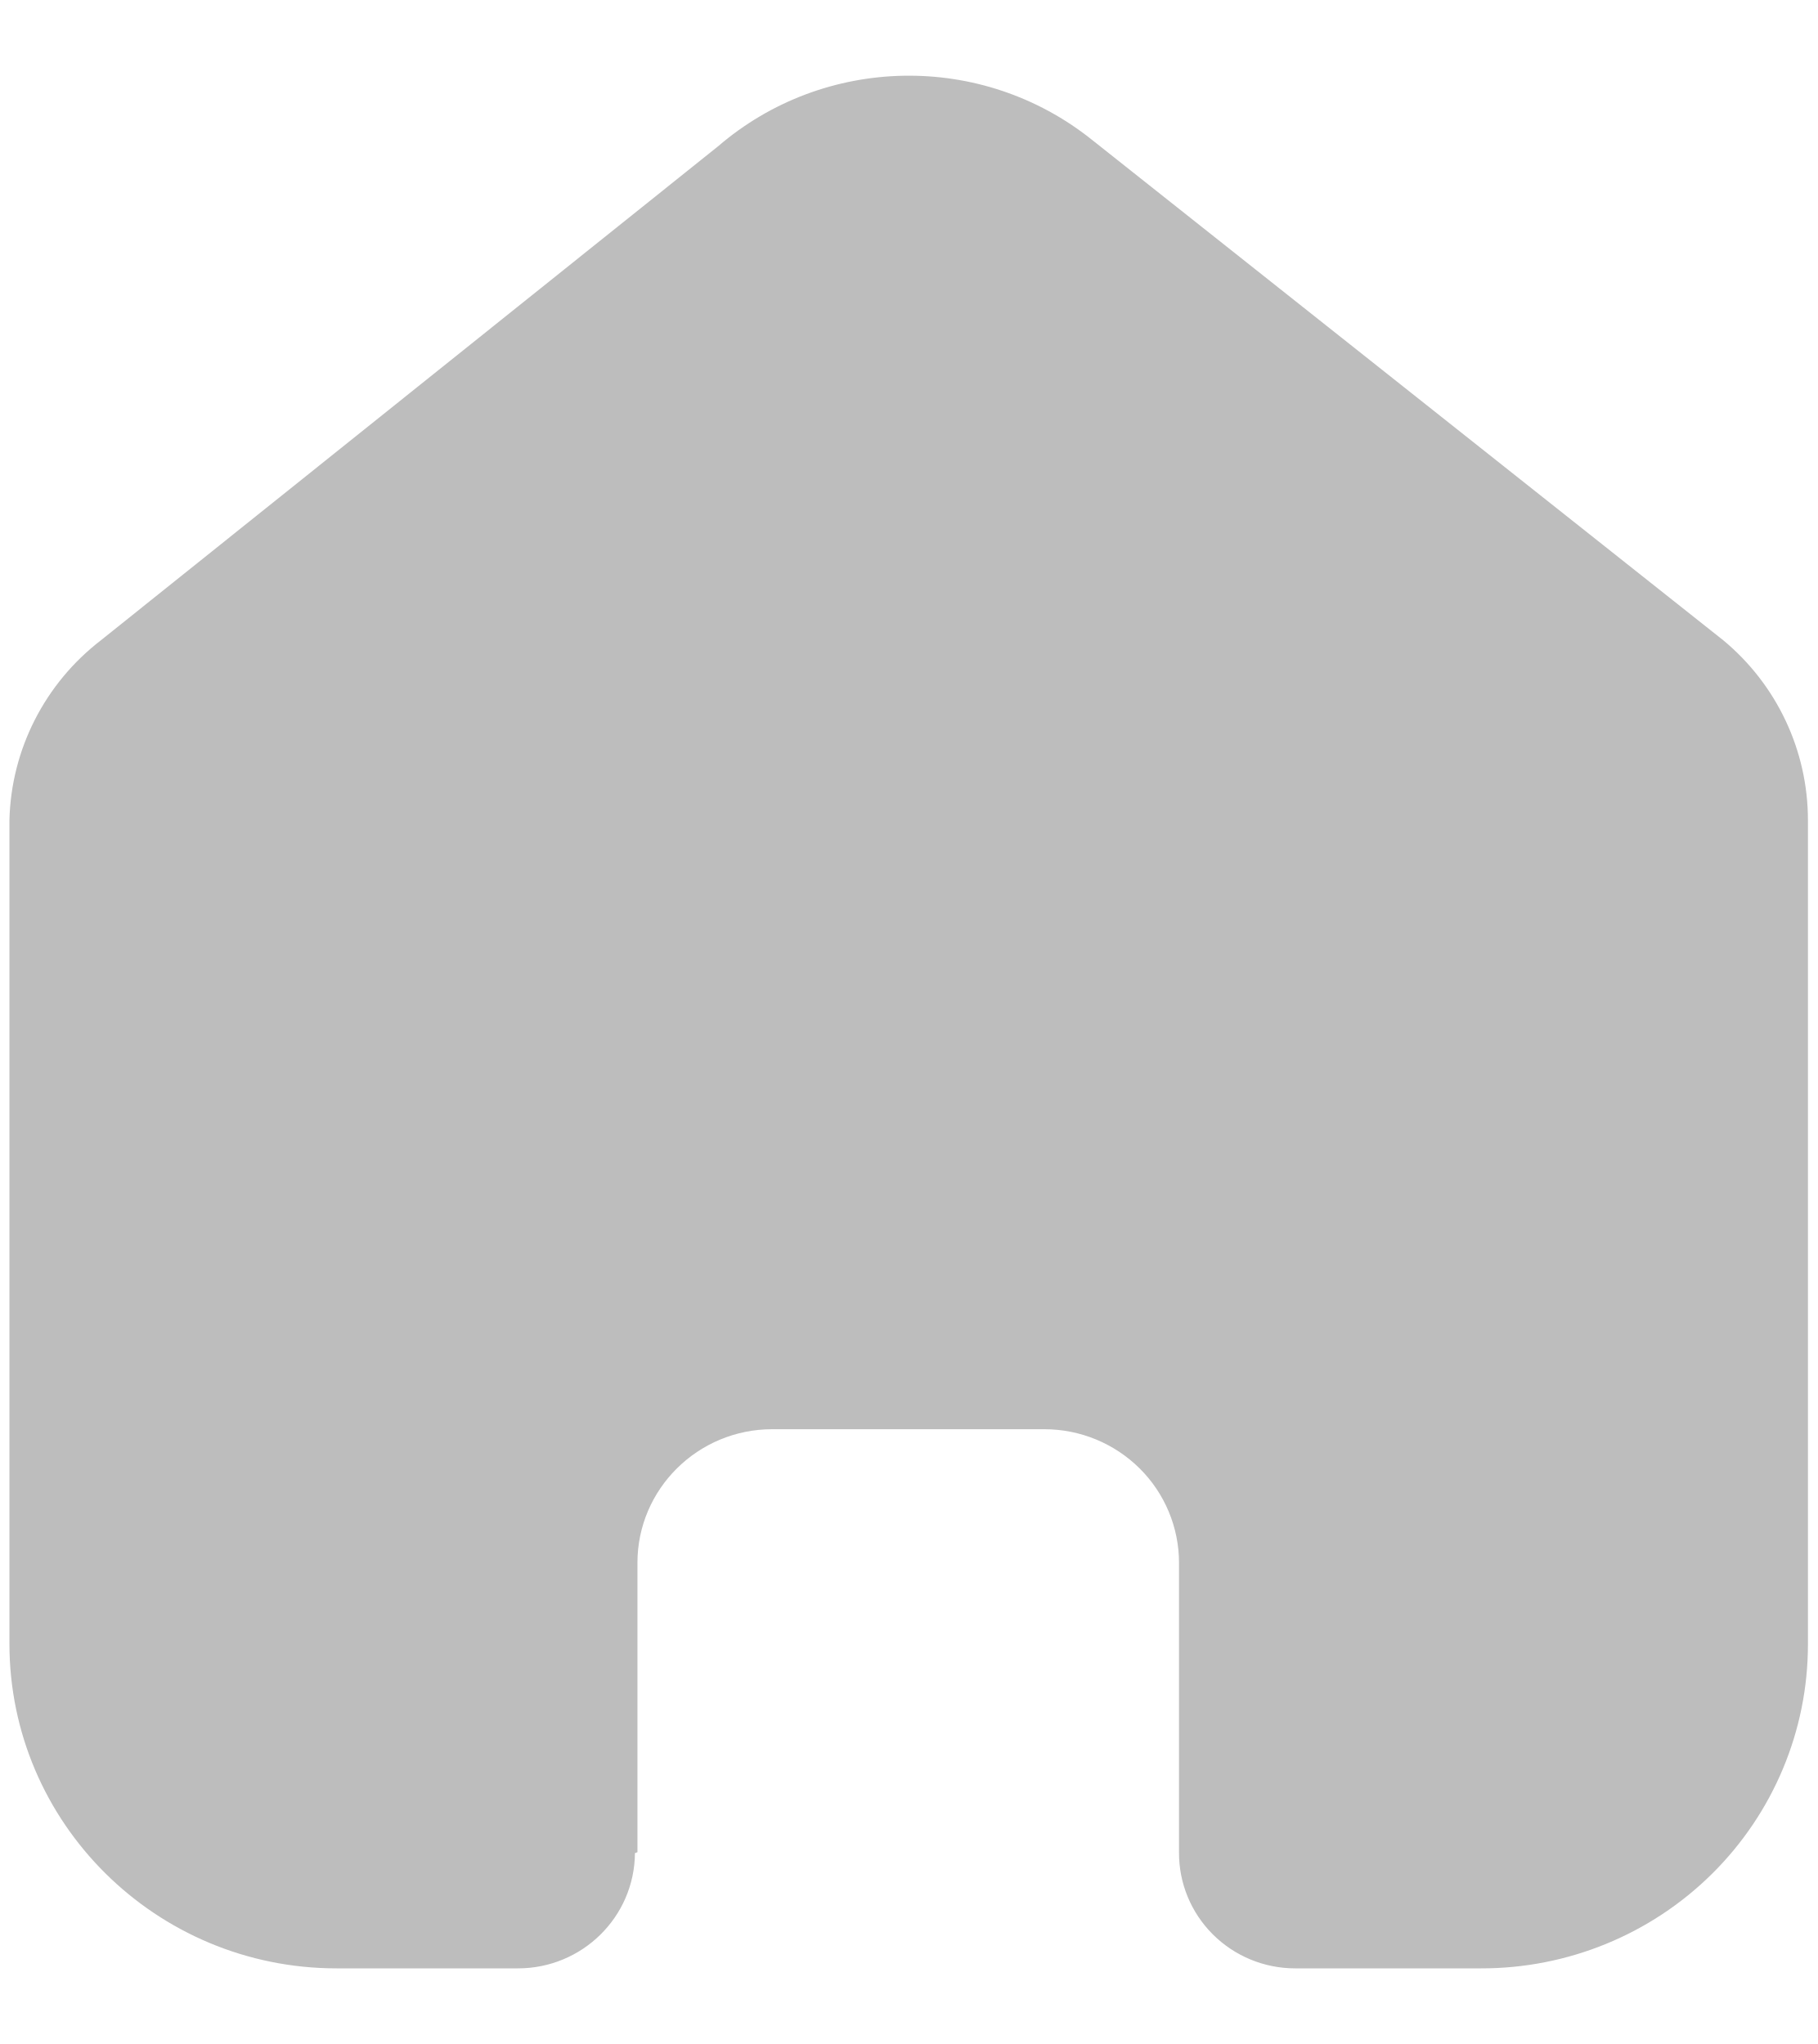
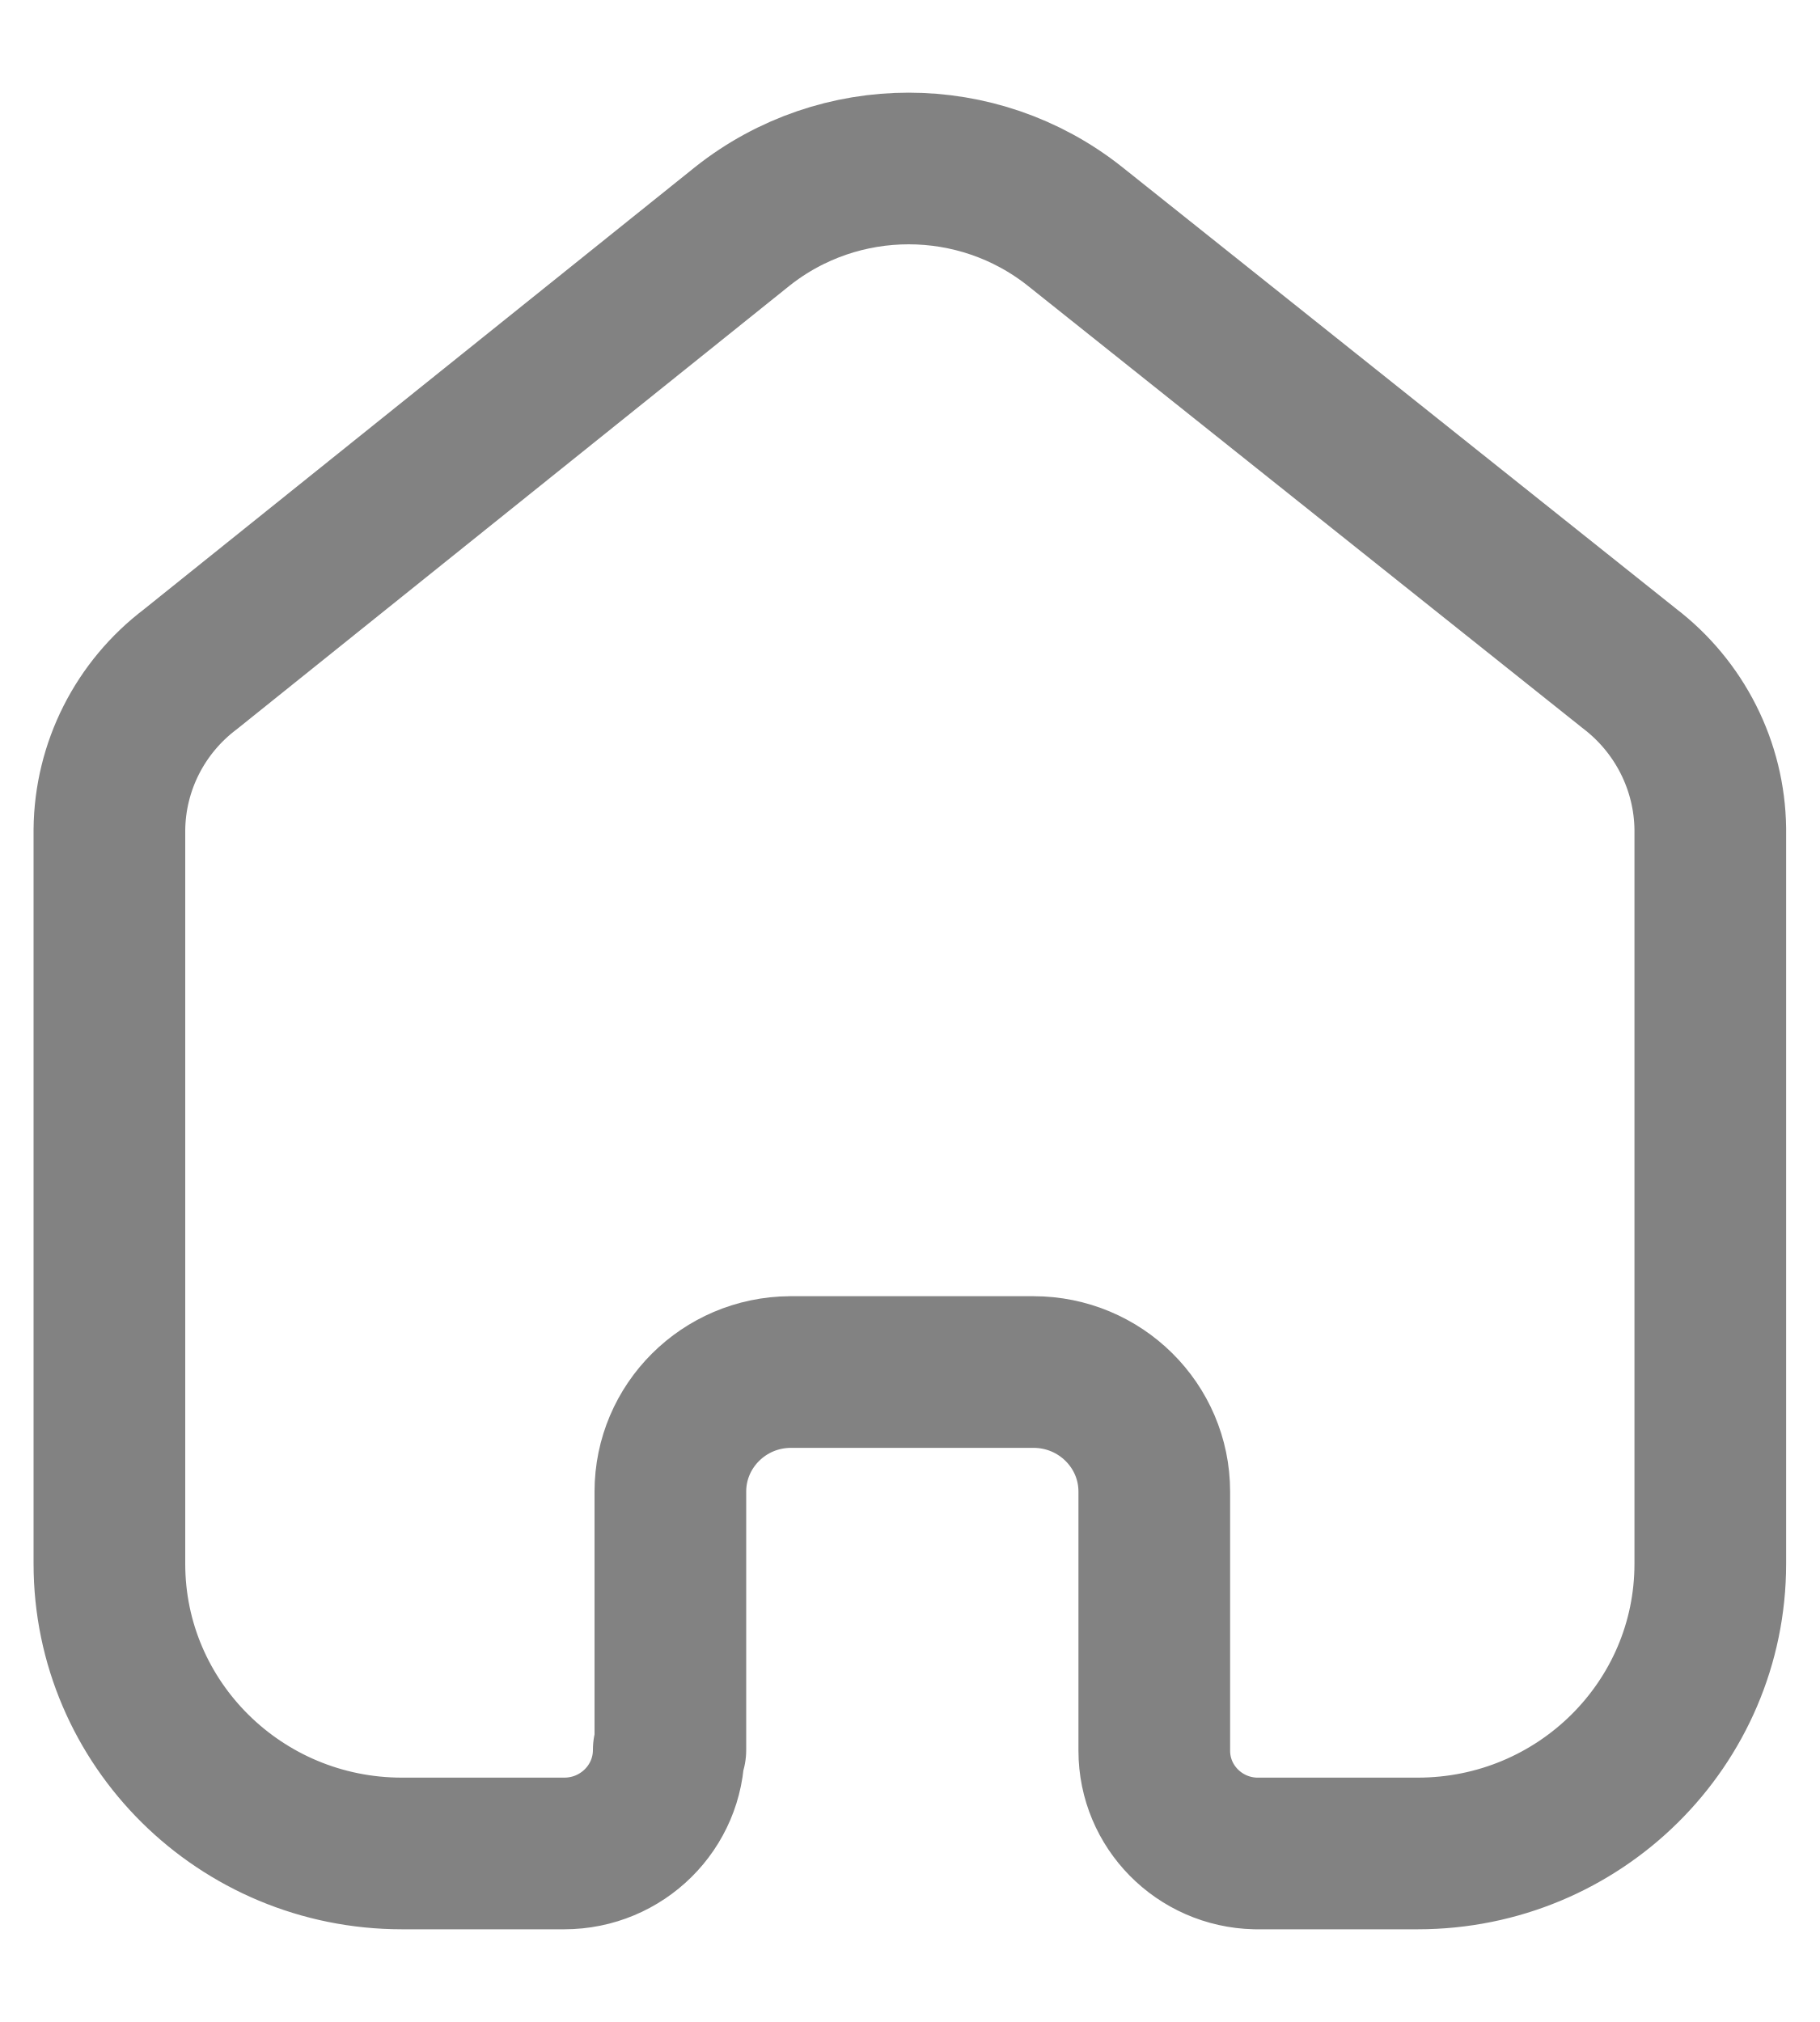
- <svg xmlns="http://www.w3.org/2000/svg" width="16" height="18" viewBox="0 0 16 18" fill="none">
-   <path d="M5.612 16.311V13.763C5.612 13.113 6.144 12.586 6.799 12.586H9.194C9.509 12.586 9.81 12.71 10.033 12.931C10.255 13.151 10.38 13.451 10.38 13.763V16.311C10.378 16.582 10.485 16.842 10.677 17.034C10.869 17.226 11.13 17.334 11.403 17.334H13.037C13.8 17.336 14.533 17.036 15.073 16.501C15.613 15.966 15.917 15.239 15.917 14.482V7.223C15.917 6.611 15.644 6.03 15.171 5.638L9.612 1.23C8.645 0.457 7.259 0.482 6.321 1.289L0.889 5.638C0.394 6.019 0.098 6.601 0.083 7.223V14.474C0.083 16.053 1.373 17.334 2.964 17.334H4.56C5.126 17.334 5.586 16.881 5.59 16.319L5.612 16.311Z" fill="#BDBDBD" />
+ <svg xmlns="http://www.w3.org/2000/svg" width="18" height="20" viewBox="0 0 18 20" fill="none">
+   <path d="M6.63 17.309V14.754C6.63 14.104 7.16 13.575 7.816 13.571H10.221C10.881 13.571 11.416 14.101 11.416 14.754V14.754V17.317C11.416 17.869 11.861 18.32 12.418 18.333H14.021C15.62 18.333 16.915 17.05 16.915 15.468V15.468V8.198C16.907 7.576 16.612 6.991 16.114 6.611L10.63 2.238C9.669 1.476 8.304 1.476 7.343 2.238L1.884 6.619C1.384 6.997 1.088 7.583 1.082 8.206V15.468C1.082 17.05 2.378 18.333 3.976 18.333H5.58C6.151 18.333 6.614 17.875 6.614 17.309V17.309" stroke="#828282" stroke-width="1.5" stroke-linecap="round" stroke-linejoin="round" />
</svg>
